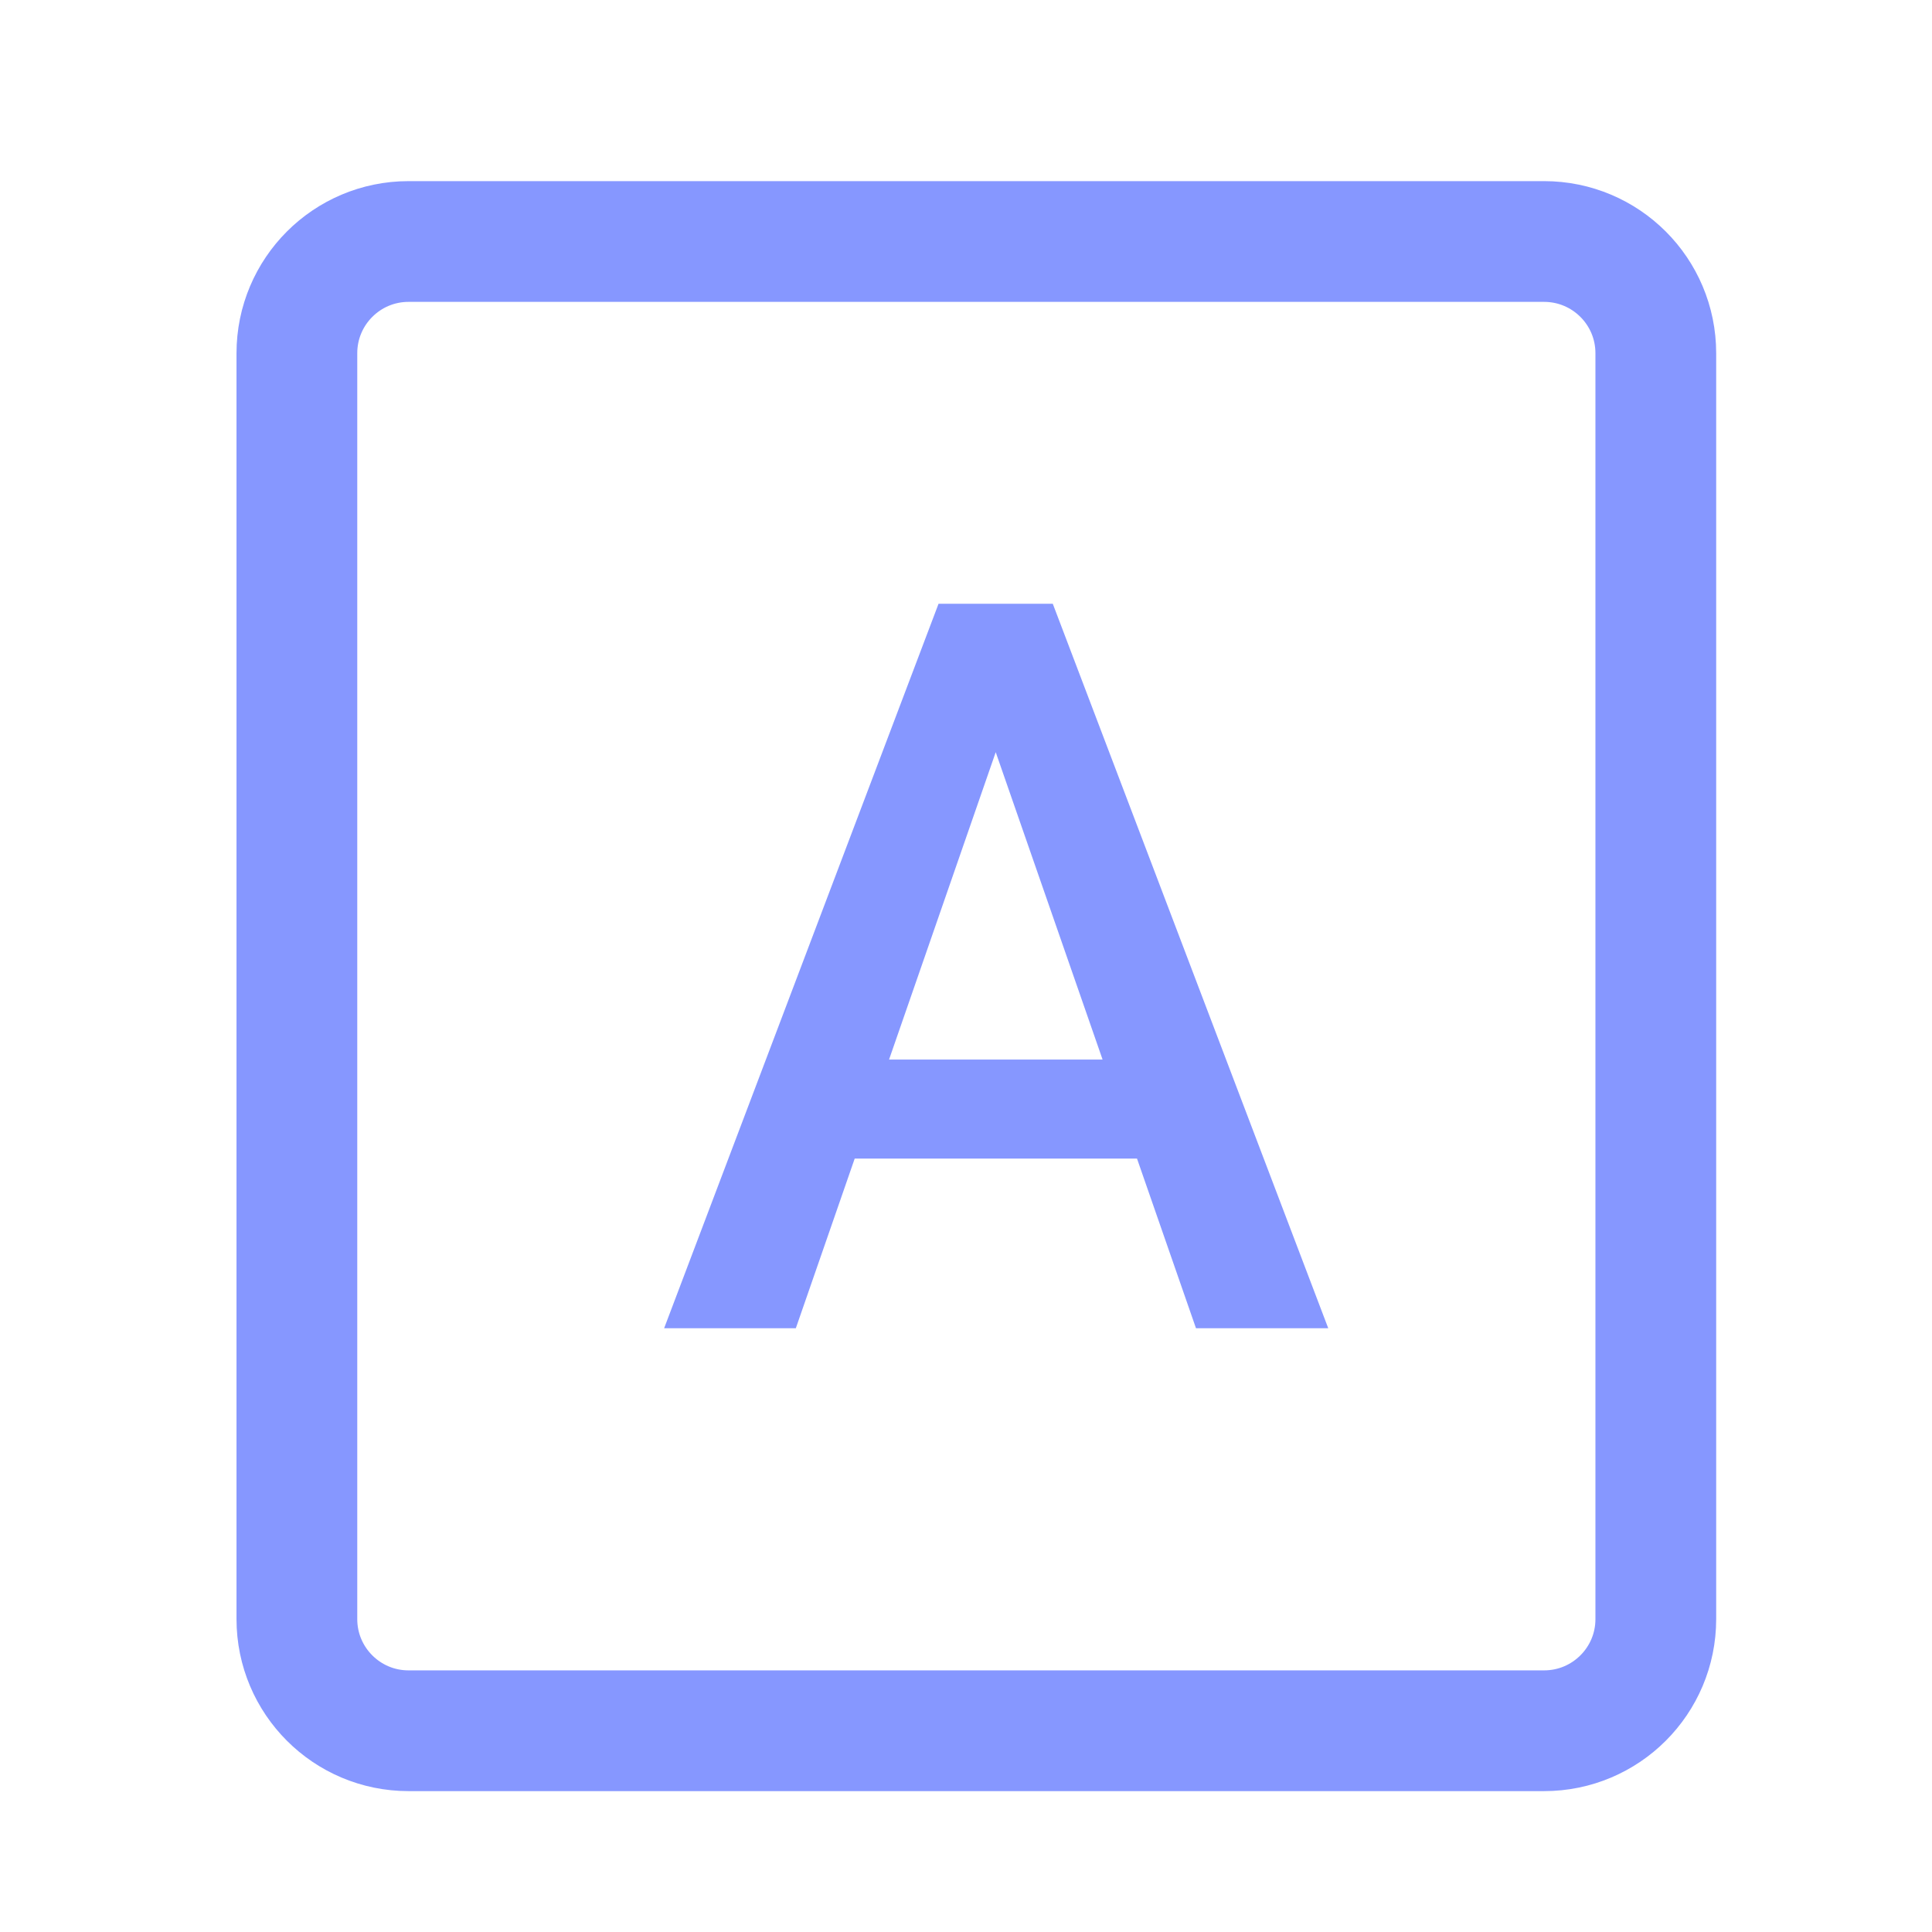
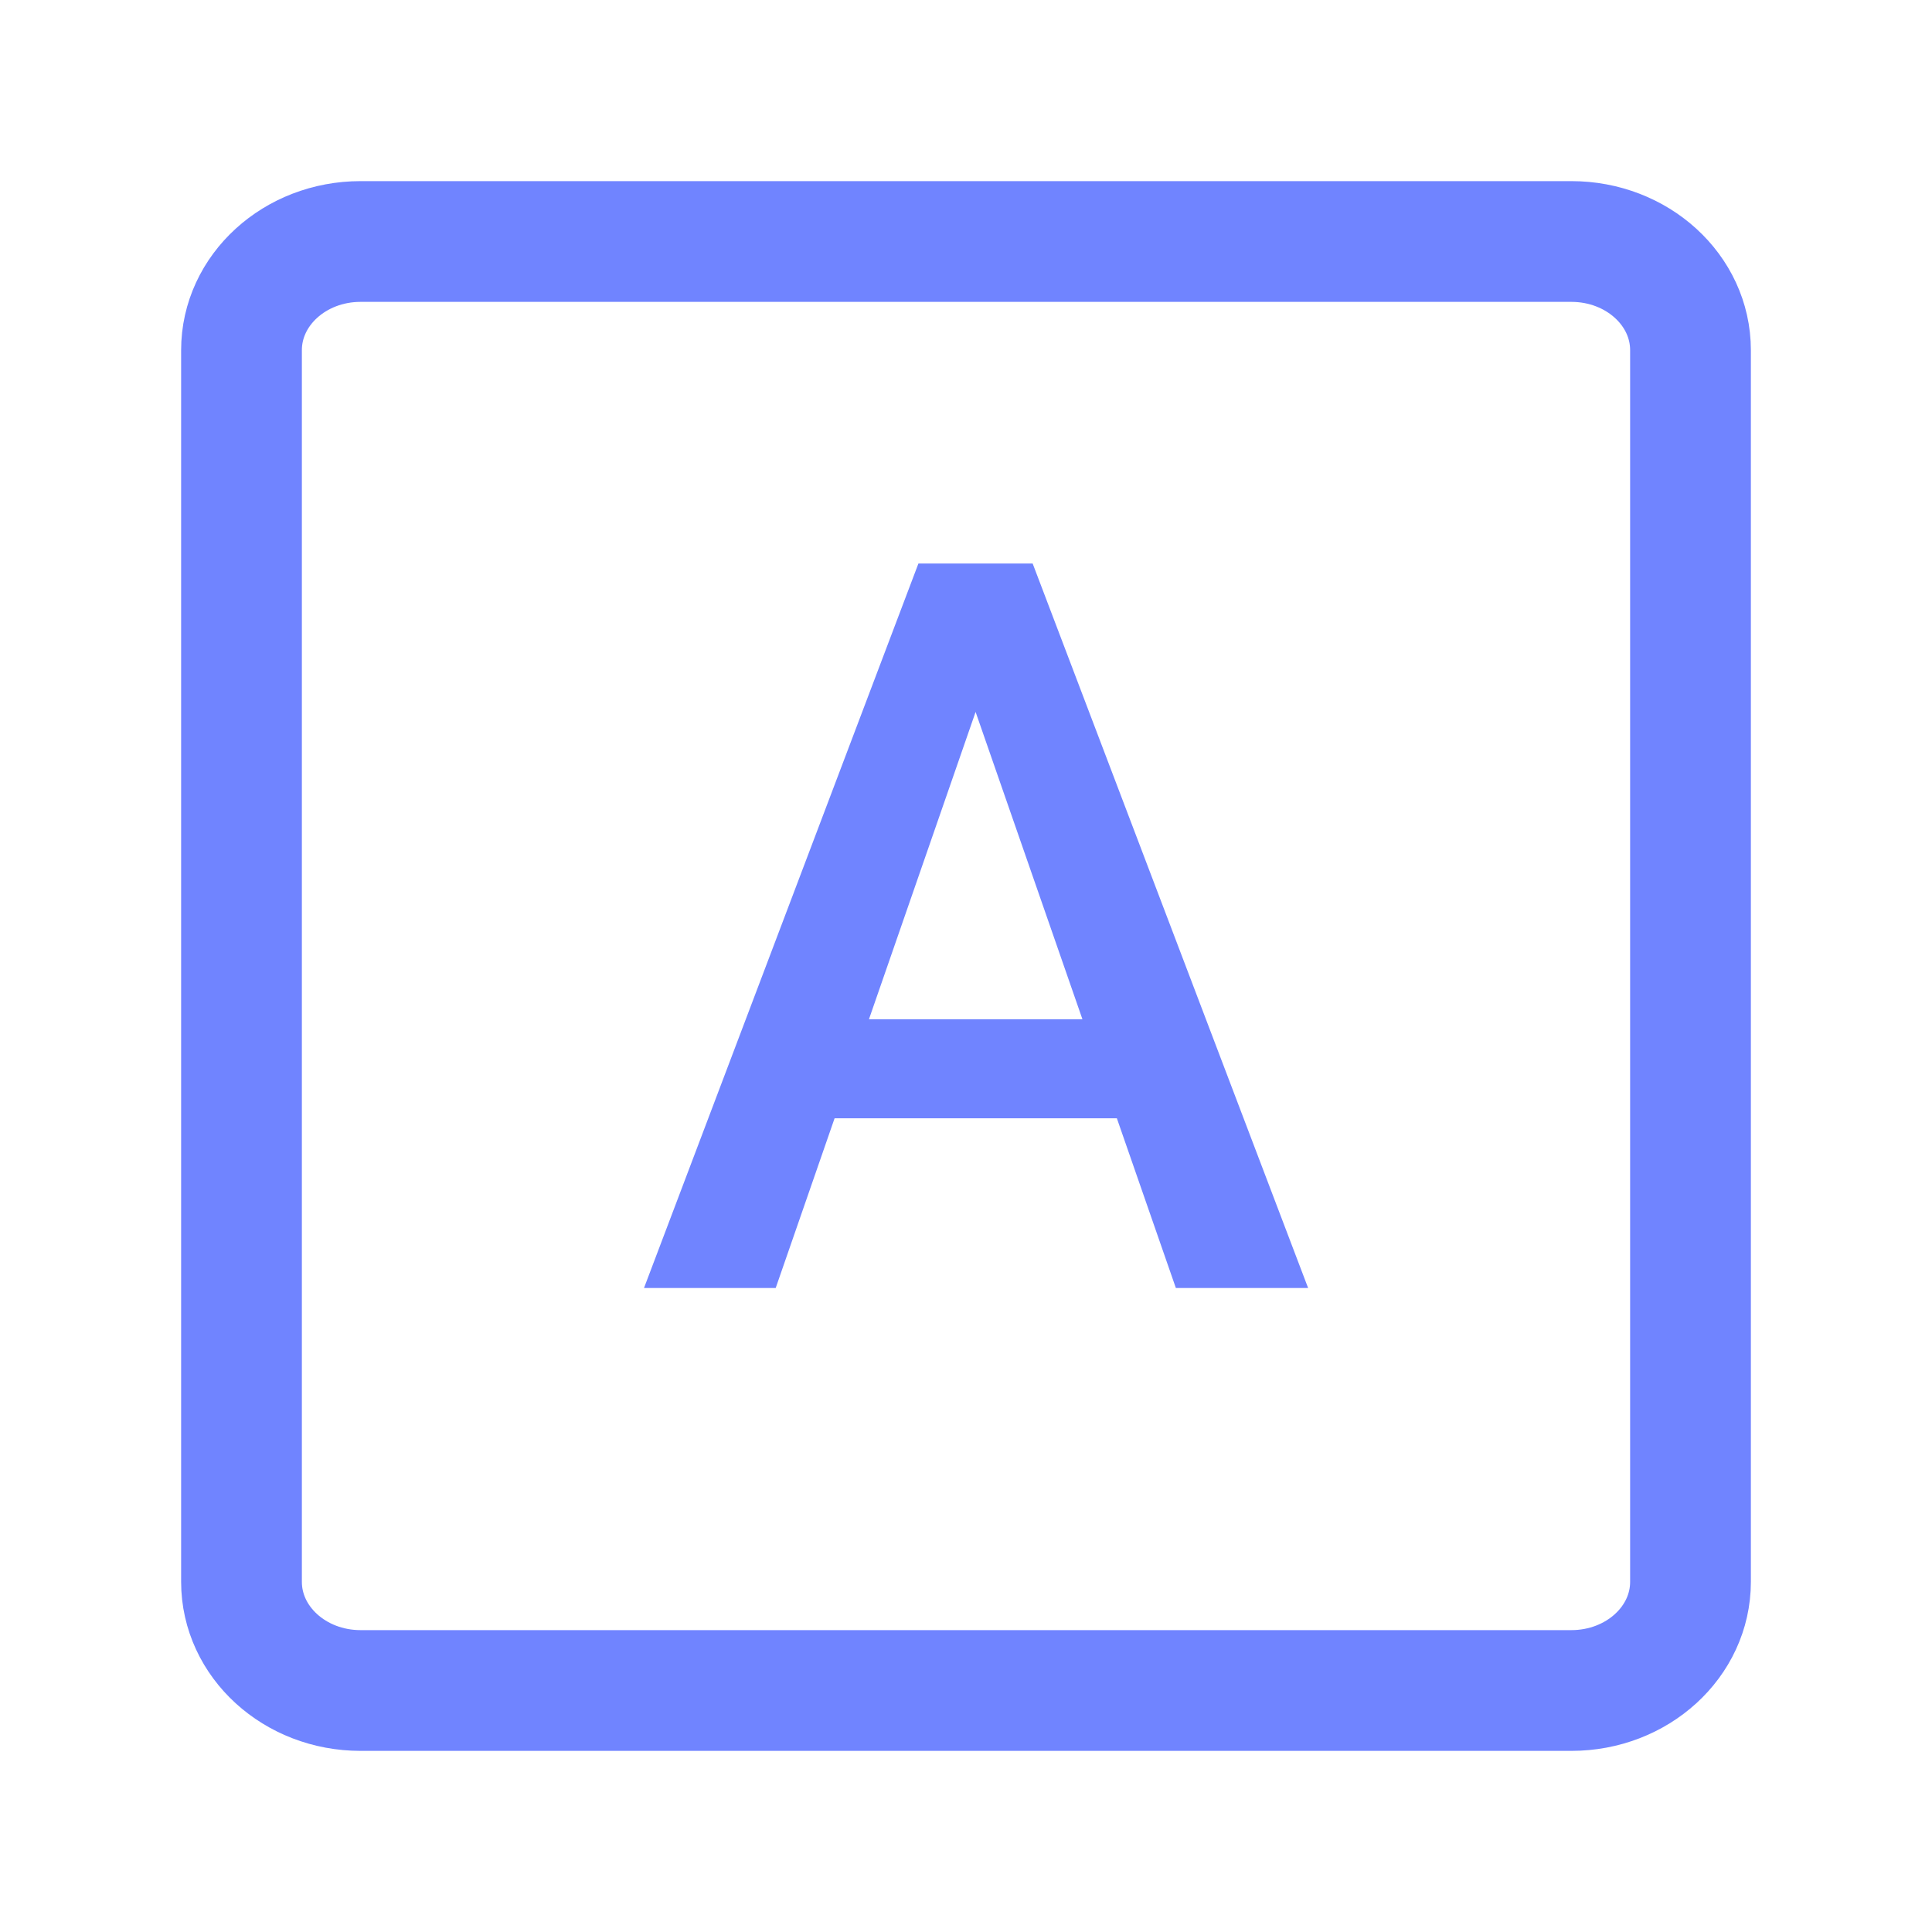
<svg xmlns="http://www.w3.org/2000/svg" width="24" height="24" viewBox="0 0 24 24" fill="none">
-   <path d="M12.593 8.699L9.886 16.5H8.25L11.659 7.5H12.705L12.593 8.699ZM14.857 16.5L12.145 8.699L12.027 7.5H13.078L16.5 16.5H14.857ZM14.727 13.162V14.392H9.799V13.162H14.727Z" fill="#8697FF" />
-   <path d="M19.181 3H5.075C4.309 3 3.688 3.621 3.688 4.388V20.113C3.688 20.879 4.309 21.5 5.075 21.5H19.181C19.948 21.5 20.569 20.879 20.569 20.113V4.388C20.569 3.621 19.948 3 19.181 3Z" stroke="#8697FF" stroke-width="1.5" stroke-linecap="round" stroke-linejoin="round" />
+   <path d="M12.343 8.199L9.636 16H8L11.409 7H12.455L12.343 8.199ZM14.607 16L11.895 8.199L11.777 7H12.828L16.25 16H14.607ZM14.477 12.662V13.892H9.549V12.662H14.477Z" fill="#7084FF" />
+   <path d="M19.52 3H4.479C3.662 3 3 3.604 3 4.35V19.65C3 20.396 3.662 21 4.479 21H19.52C20.338 21 21 20.396 21 19.65V4.35C21 3.604 20.338 3 19.52 3Z" stroke="#7084FF" stroke-width="1.5" stroke-linecap="round" stroke-linejoin="round" />
</svg>
